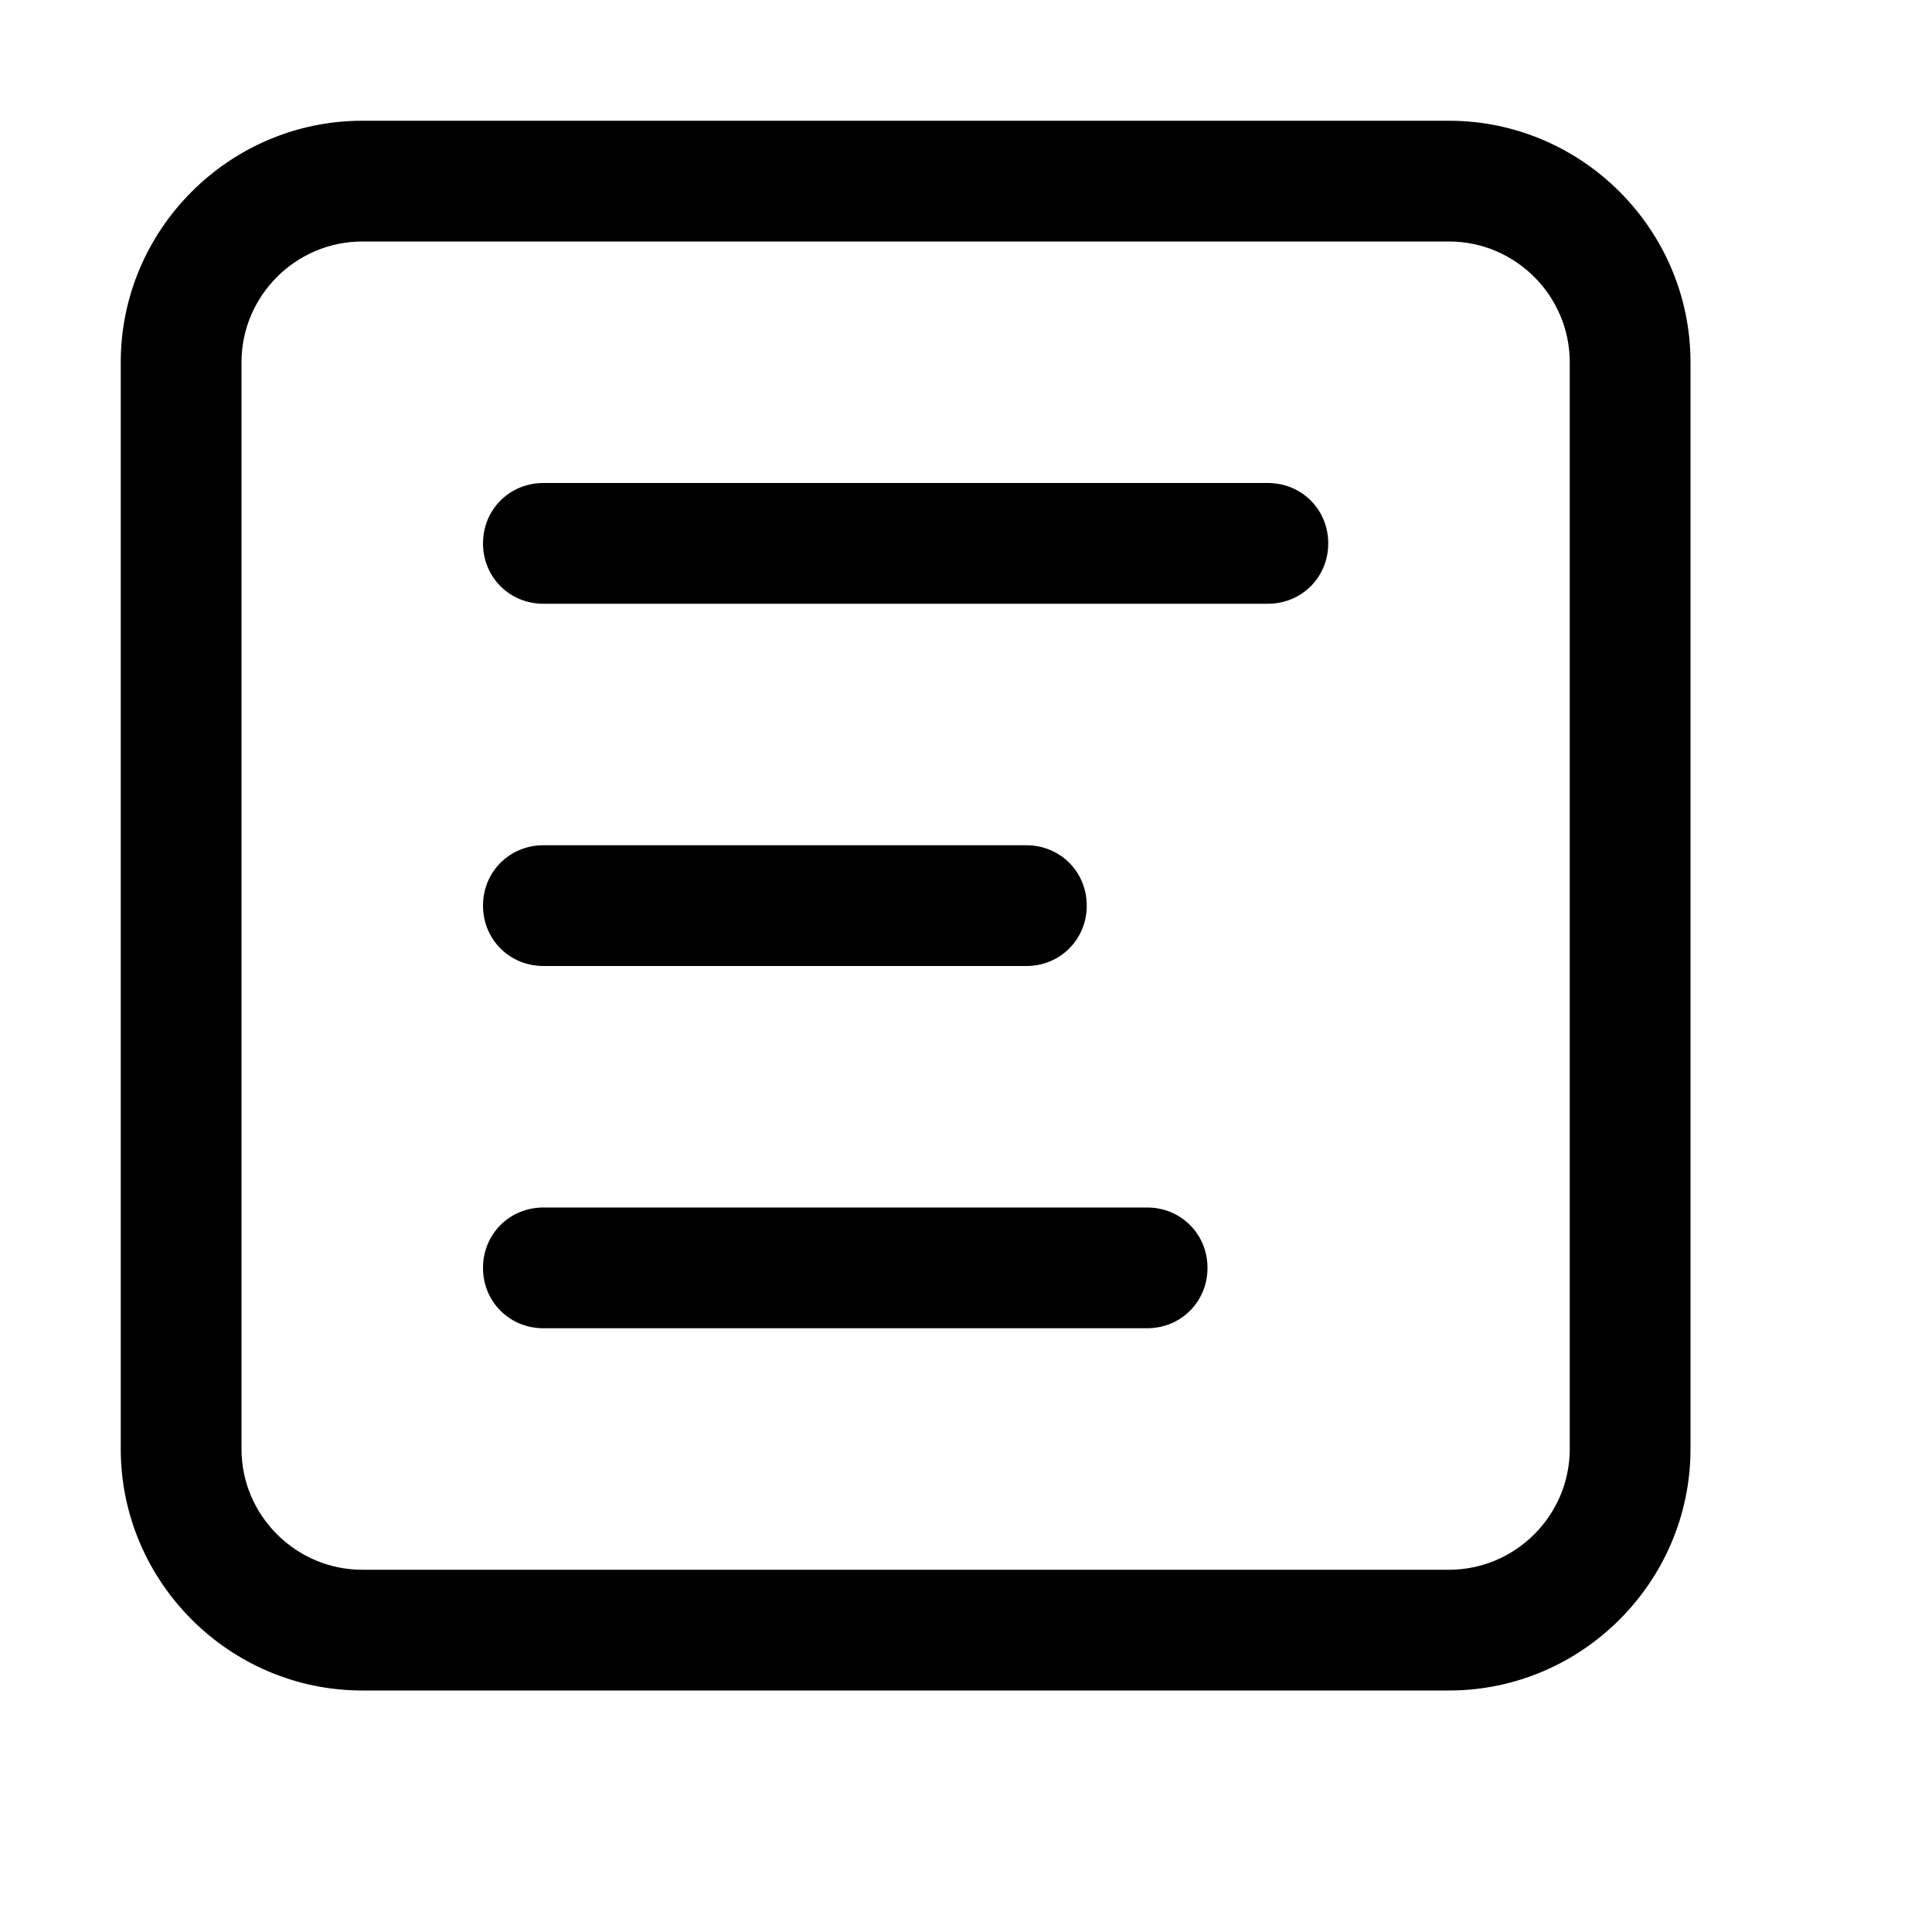
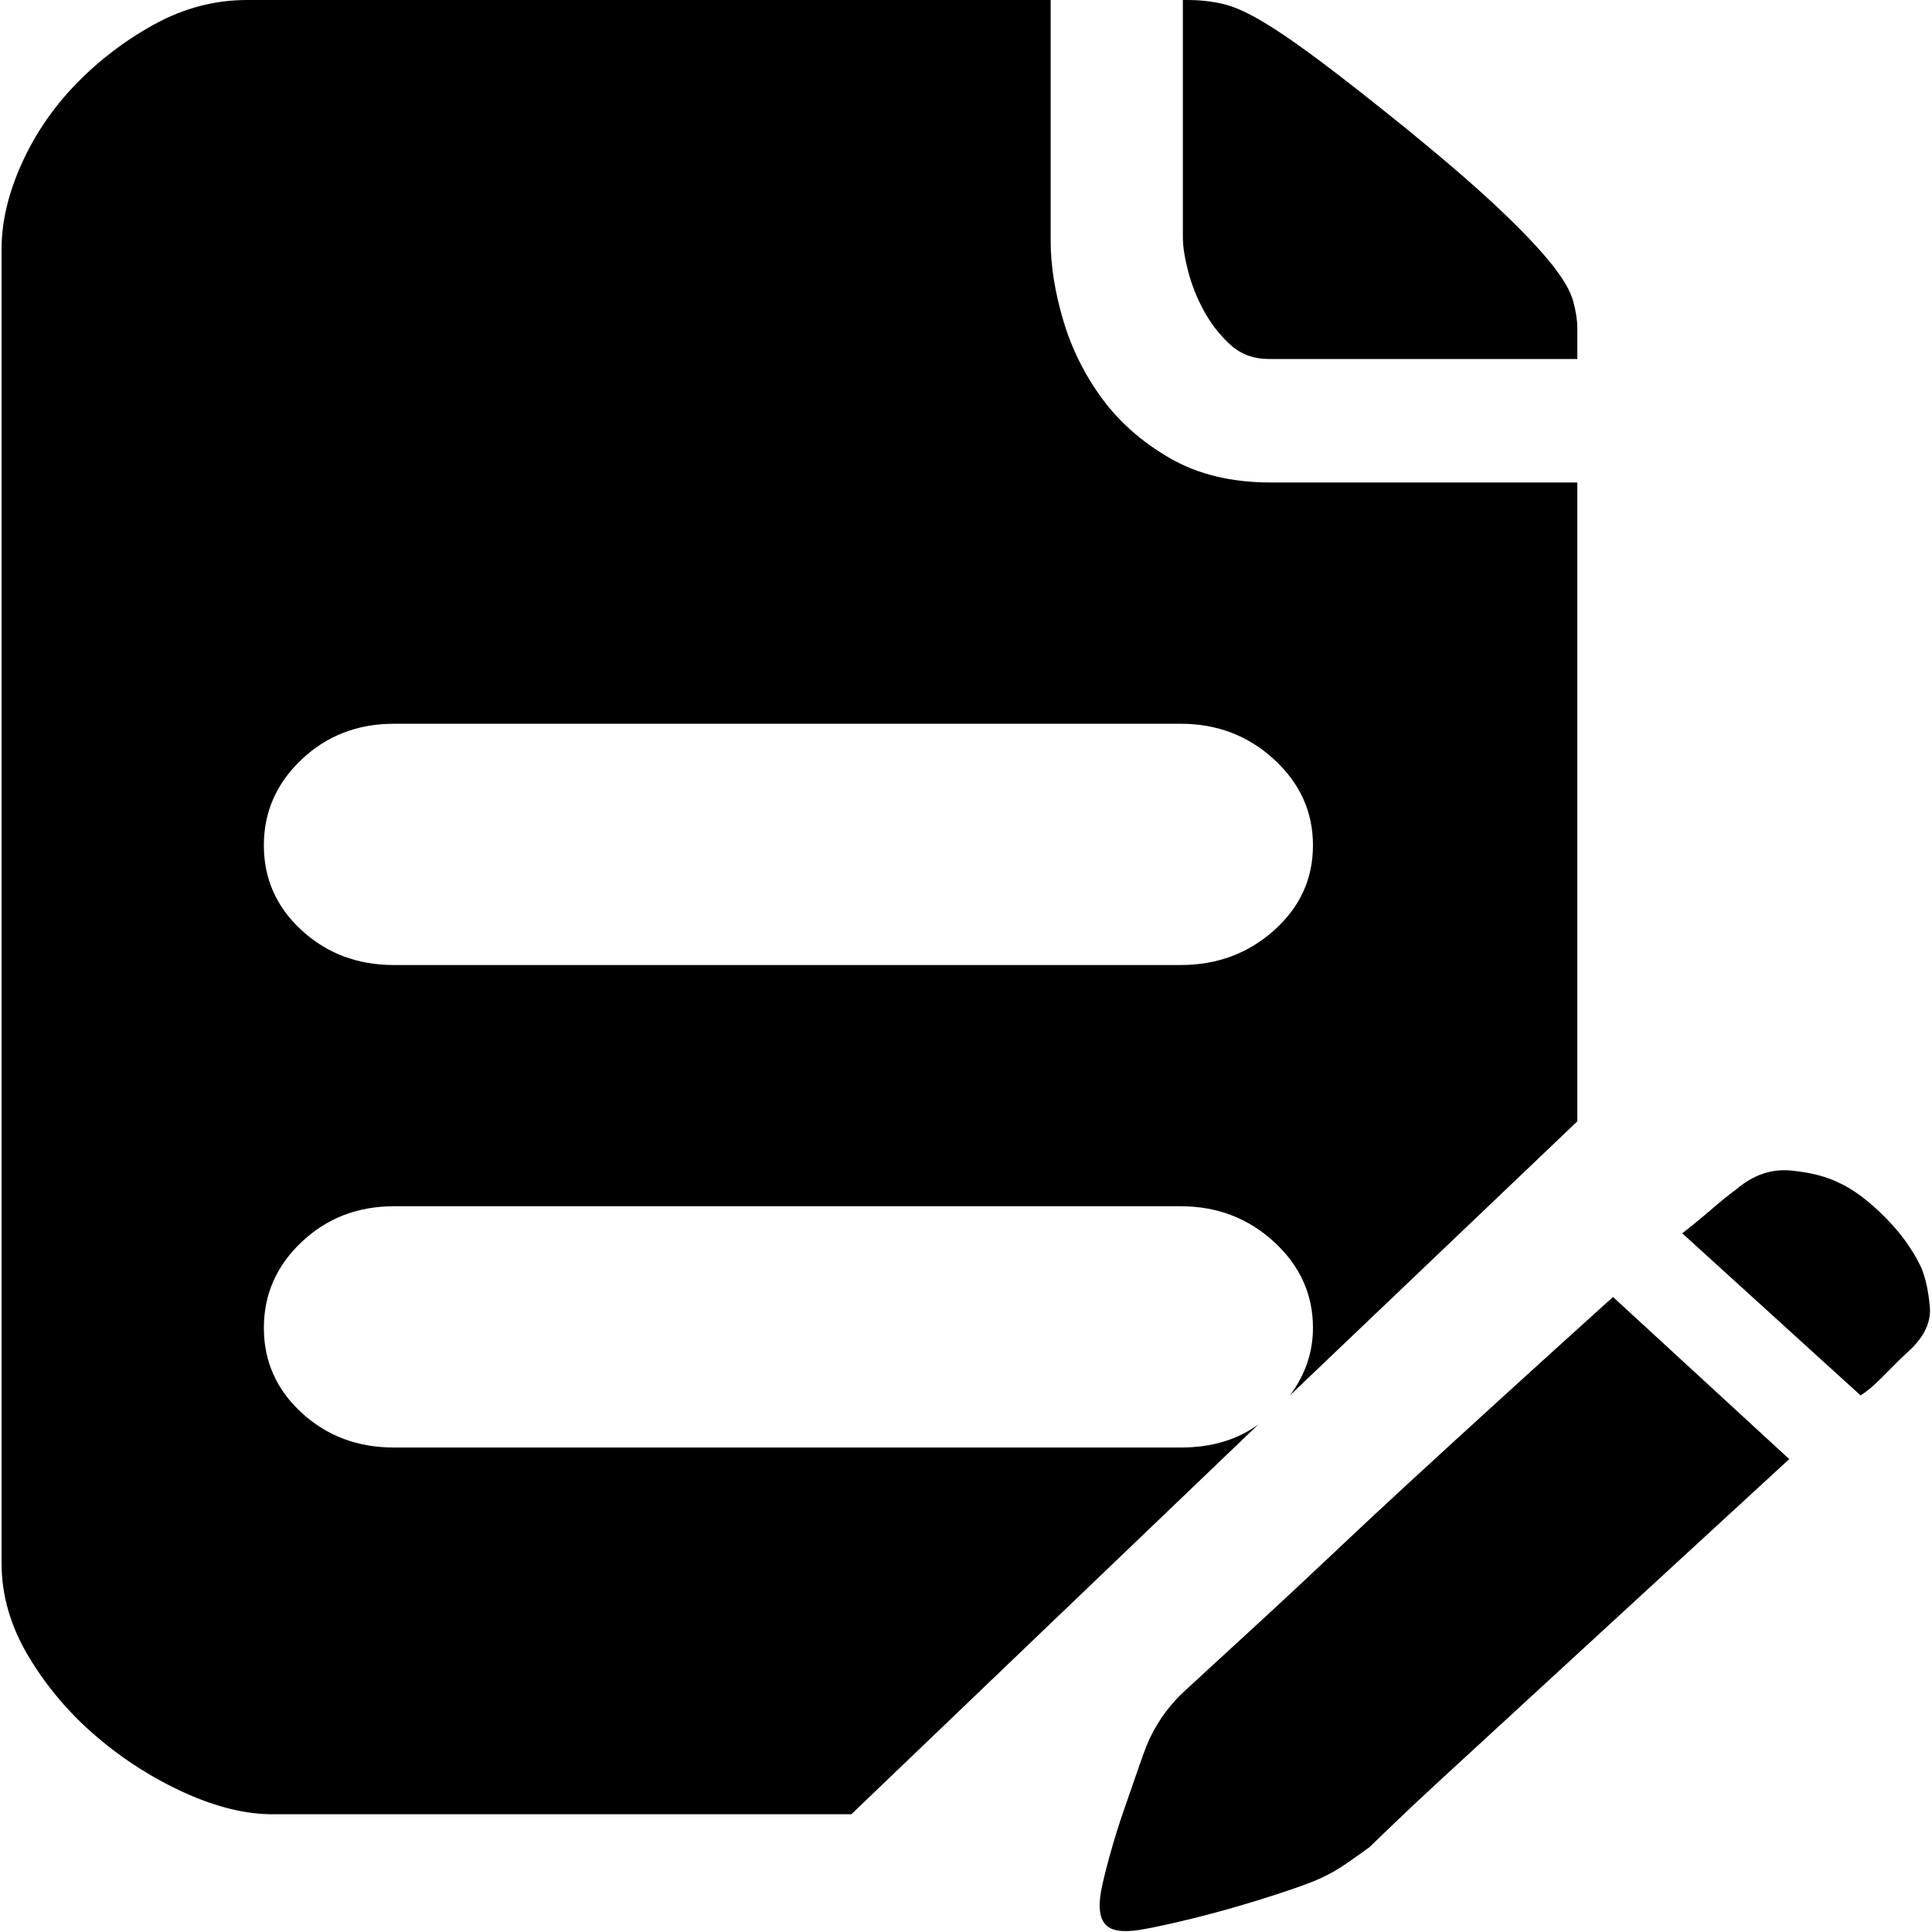
- <svg xmlns="http://www.w3.org/2000/svg" t="1622296310808" class="icon" viewBox="0 0 1024 1024" version="1.1" p-id="2854" width="200" height="200">
-   <defs>
-     <style type="text/css" />
-   </defs>
-   <path d="M288 512l256 0C561.92 512 576 497.92 576 480 576 462.08 561.92 448 544 448l-256 0C270.08 448 256 462.08 256 480 256 497.92 270.08 512 288 512zM768 64 192 64C121.6 64 64 121.6 64 192l0 576c0 70.4 57.6 128 128 128l576 0c70.4 0 128-57.6 128-128L896 192C896 121.6 838.4 64 768 64zM832 768c0 35.2-28.8 64-64 64L192 832c-35.2 0-64-28.8-64-64L128 192c0-35.2 28.8-64 64-64l576 0c35.2 0 64 28.8 64 64L832 768zM672 256l-384 0C270.08 256 256 270.08 256 288 256 305.92 270.08 320 288 320l384 0C689.92 320 704 305.92 704 288 704 270.08 689.92 256 672 256zM608 640l-320 0C270.08 640 256 654.08 256 672l0 0C256 689.92 270.08 704 288 704l320 0c17.92 0 32-14.08 32-32l0 0C640 654.08 625.92 640 608 640z" p-id="2855" />
+ <svg xmlns="http://www.w3.org/2000/svg" width="128" height="128">
+   <path d="M84.068 23.784c-1.02 0-1.877-.32-2.572-.96a8.588 8.588 0 0 1-1.738-2.237 11.524 11.524 0 0 1-1.042-2.621c-.232-.895-.348-1.641-.348-2.238V0h.278c.834 0 1.622.085 2.363.256.742.17 1.645.575 2.711 1.214 1.066.64 2.363 1.535 3.892 2.686 1.53 1.15 3.453 2.664 5.77 4.54 2.502 2.045 4.494 3.771 5.977 5.178 1.483 1.406 2.618 2.6 3.406 3.58.787.98 1.274 1.812 1.46 2.494.185.682.277 1.278.277 1.79v2.046H84.068zM127.3 84.01c.278.682.464 1.535.556 2.558.093 1.023-.37 2.003-1.39 2.94-.463.427-.88.832-1.25 1.215-.372.384-.696.704-.974.96a6.69 6.69 0 0 1-.973.767l-11.816-10.741a44.331 44.331 0 0 0 1.877-1.535 31.028 31.028 0 0 1 1.737-1.406c1.112-.938 2.317-1.343 3.615-1.215 1.297.128 2.363.405 3.197.83.927.427 1.923 1.173 2.989 2.239 1.065 1.065 1.876 2.195 2.432 3.388zM78.23 95.902c2.038 0 3.752-.511 5.143-1.534l-26.969 25.83H18.037c-1.761 0-3.684-.47-5.77-1.407a24.549 24.549 0 0 1-5.838-3.709 21.373 21.373 0 0 1-4.518-5.306c-1.204-2.003-1.807-4.07-1.807-6.202V16.495c0-1.79.44-3.665 1.32-5.626A18.41 18.41 0 0 1 5.04 5.562a21.798 21.798 0 0 1 5.213-3.964C12.198.533 14.237 0 16.37 0h53.24v15.984c0 1.62.278 3.367.834 5.242a16.704 16.704 0 0 0 2.572 5.179c1.159 1.577 2.665 2.898 4.518 3.964 1.853 1.066 4.078 1.598 6.673 1.598h20.295v42.325L85.458 92.45c1.02-1.364 1.529-2.856 1.529-4.476 0-2.216-.857-4.113-2.572-5.69-1.714-1.577-3.776-2.366-6.186-2.366H26.1c-2.409 0-4.448.789-6.116 2.366-1.668 1.577-2.502 3.474-2.502 5.69 0 2.217.834 4.092 2.502 5.626 1.668 1.535 3.707 2.302 6.117 2.302h52.13zM26.1 47.951c-2.41 0-4.449.789-6.117 2.366-1.668 1.577-2.502 3.473-2.502 5.69 0 2.216.834 4.092 2.502 5.626 1.668 1.534 3.707 2.302 6.117 2.302h52.13c2.409 0 4.47-.768 6.185-2.302 1.715-1.534 2.572-3.41 2.572-5.626 0-2.217-.857-4.113-2.572-5.69-1.714-1.577-3.776-2.366-6.186-2.366H26.1zm52.407 64.063l1.807-1.663 3.476-3.196a479.75 479.75 0 0 0 4.587-4.284 500.757 500.757 0 0 1 5.004-4.667c3.985-3.666 8.48-7.758 13.485-12.276l11.677 10.741-13.485 12.404-5.004 4.603-4.587 4.22a179.46 179.46 0 0 0-3.267 3.068c-.88.853-1.367 1.322-1.46 1.407-.463.341-.973.703-1.529 1.087-.556.383-1.112.703-1.668.959-.556.256-1.413.575-2.572.959a83.5 83.5 0 0 1-3.545 1.087 72.2 72.2 0 0 1-3.475.895c-1.112.256-1.946.426-2.502.511-1.112.17-1.854.043-2.224-.383-.371-.426-.464-1.151-.278-2.174.092-.511.278-1.279.556-2.302.278-1.023.602-2.067.973-3.132l1.042-3.005c.325-.938.58-1.577.765-1.918a10.157 10.157 0 0 1 2.224-2.941z" />
</svg>
